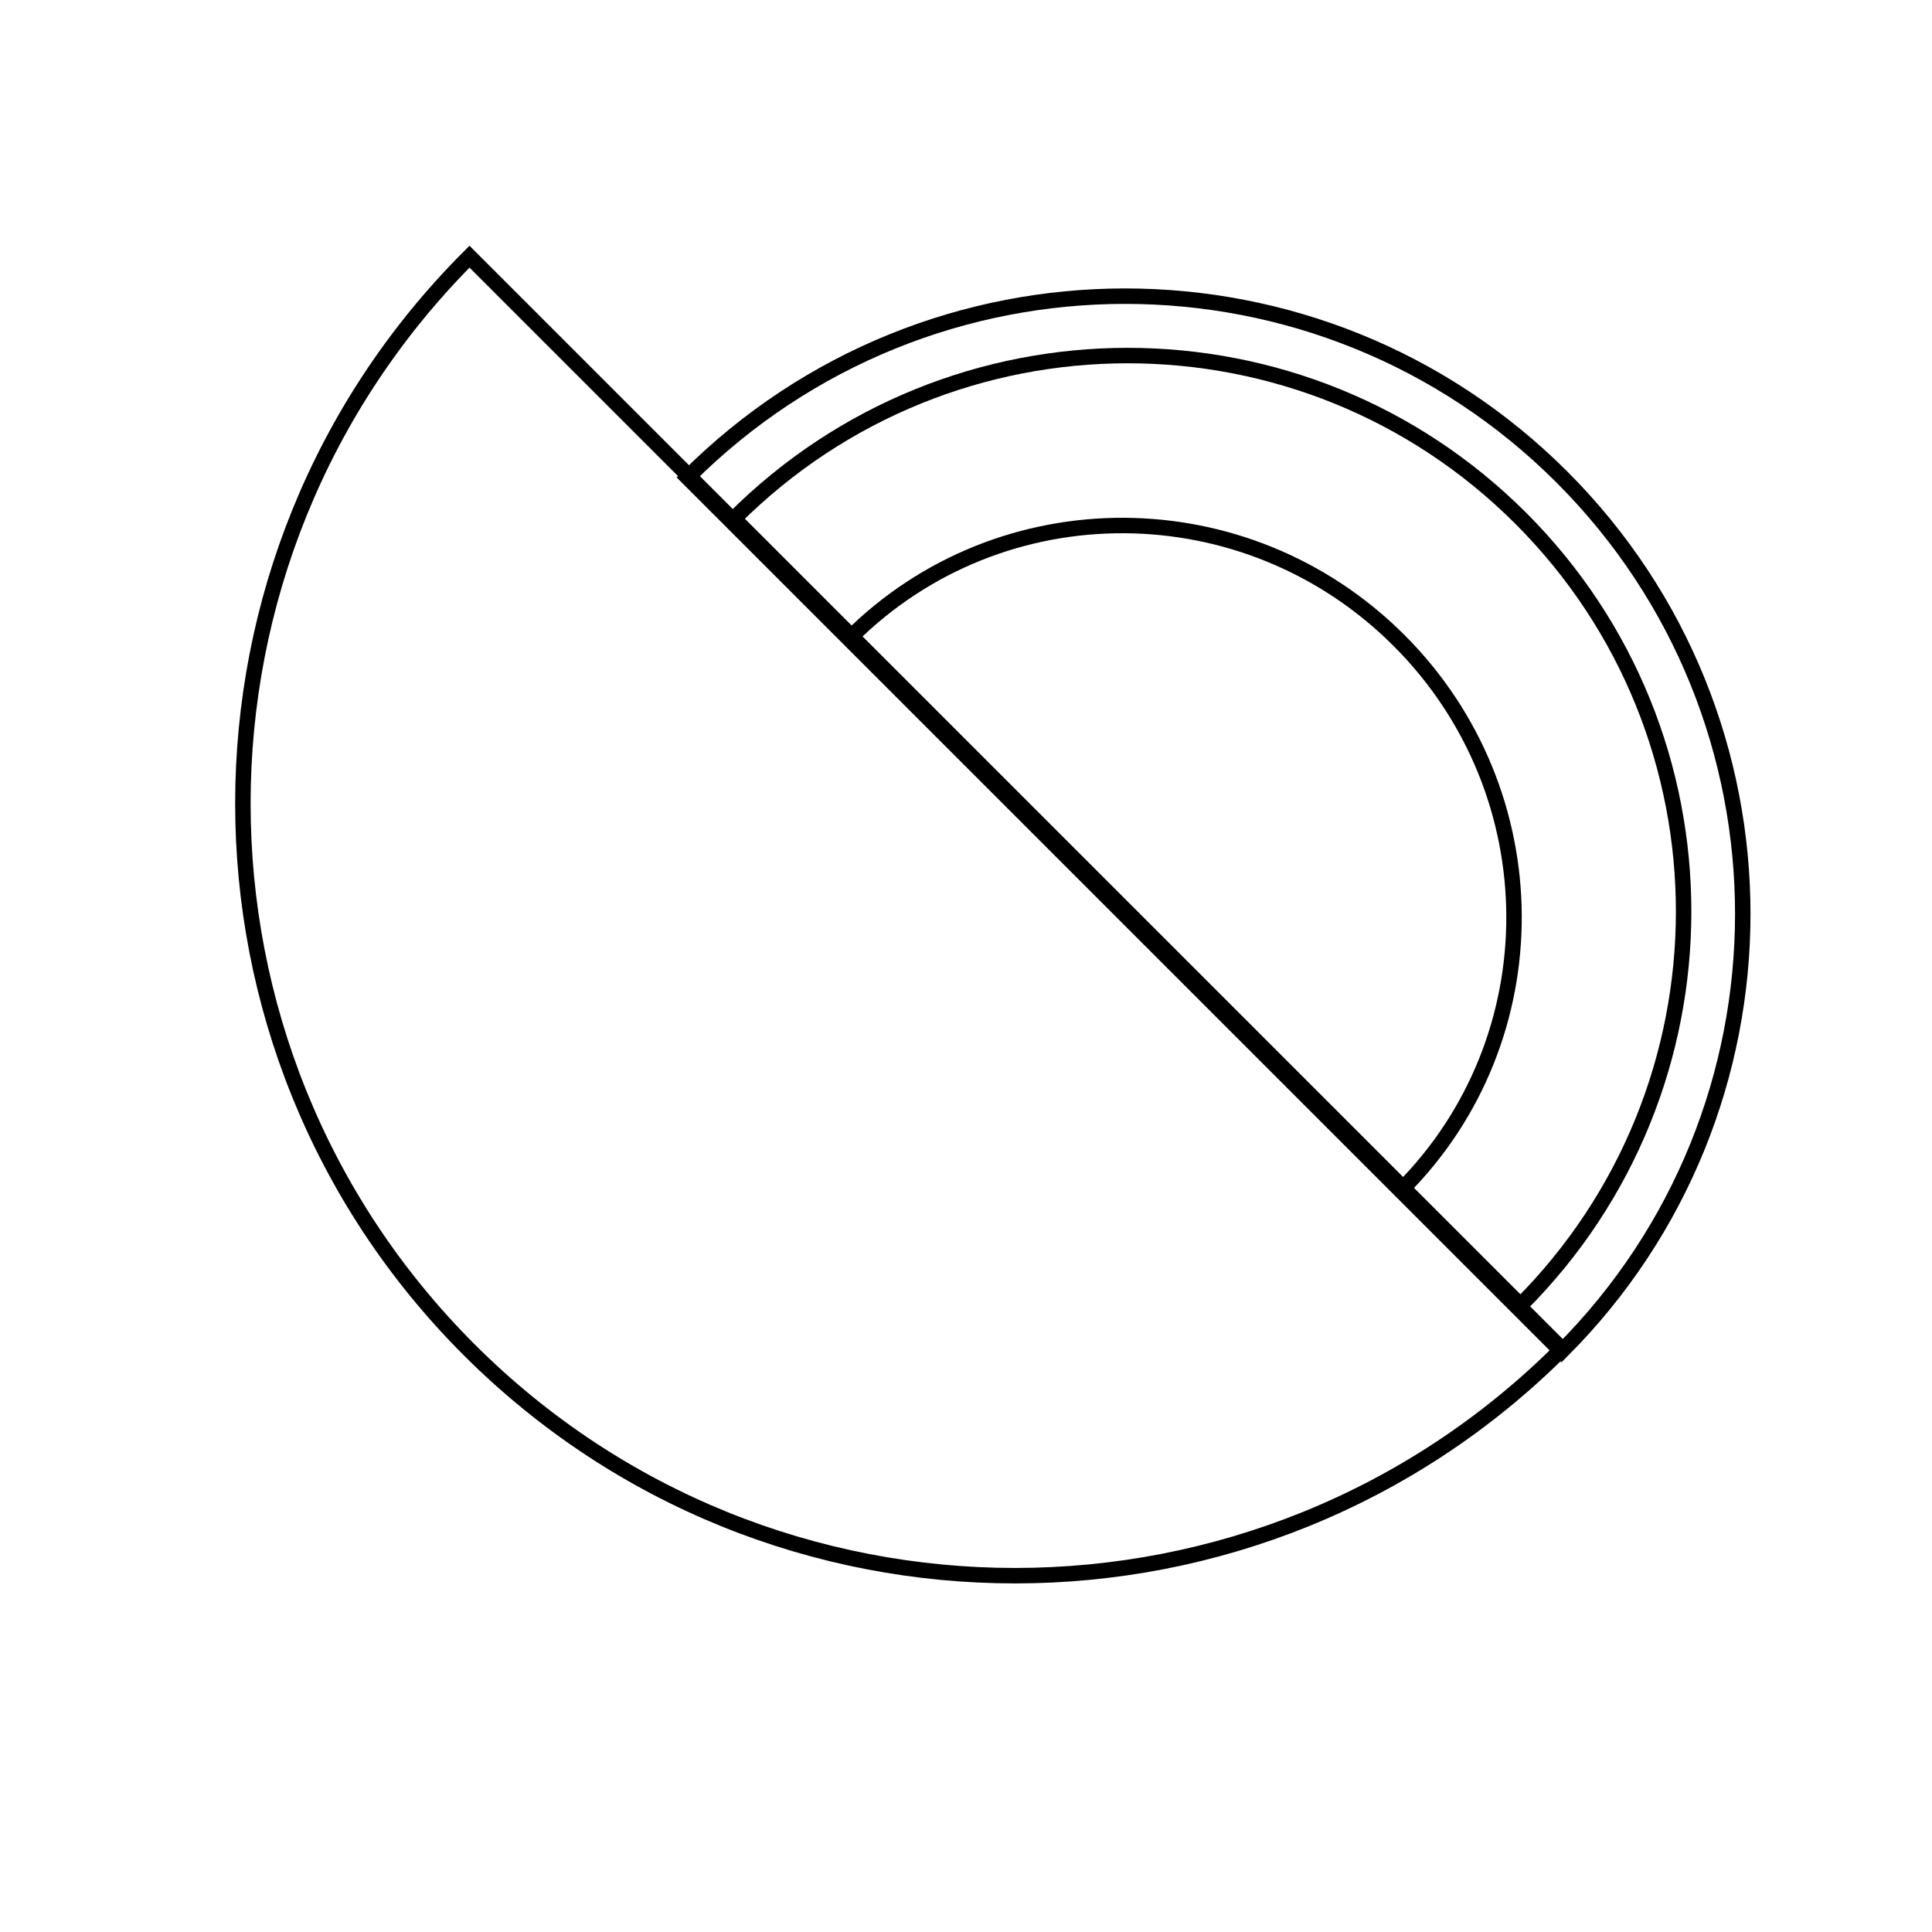
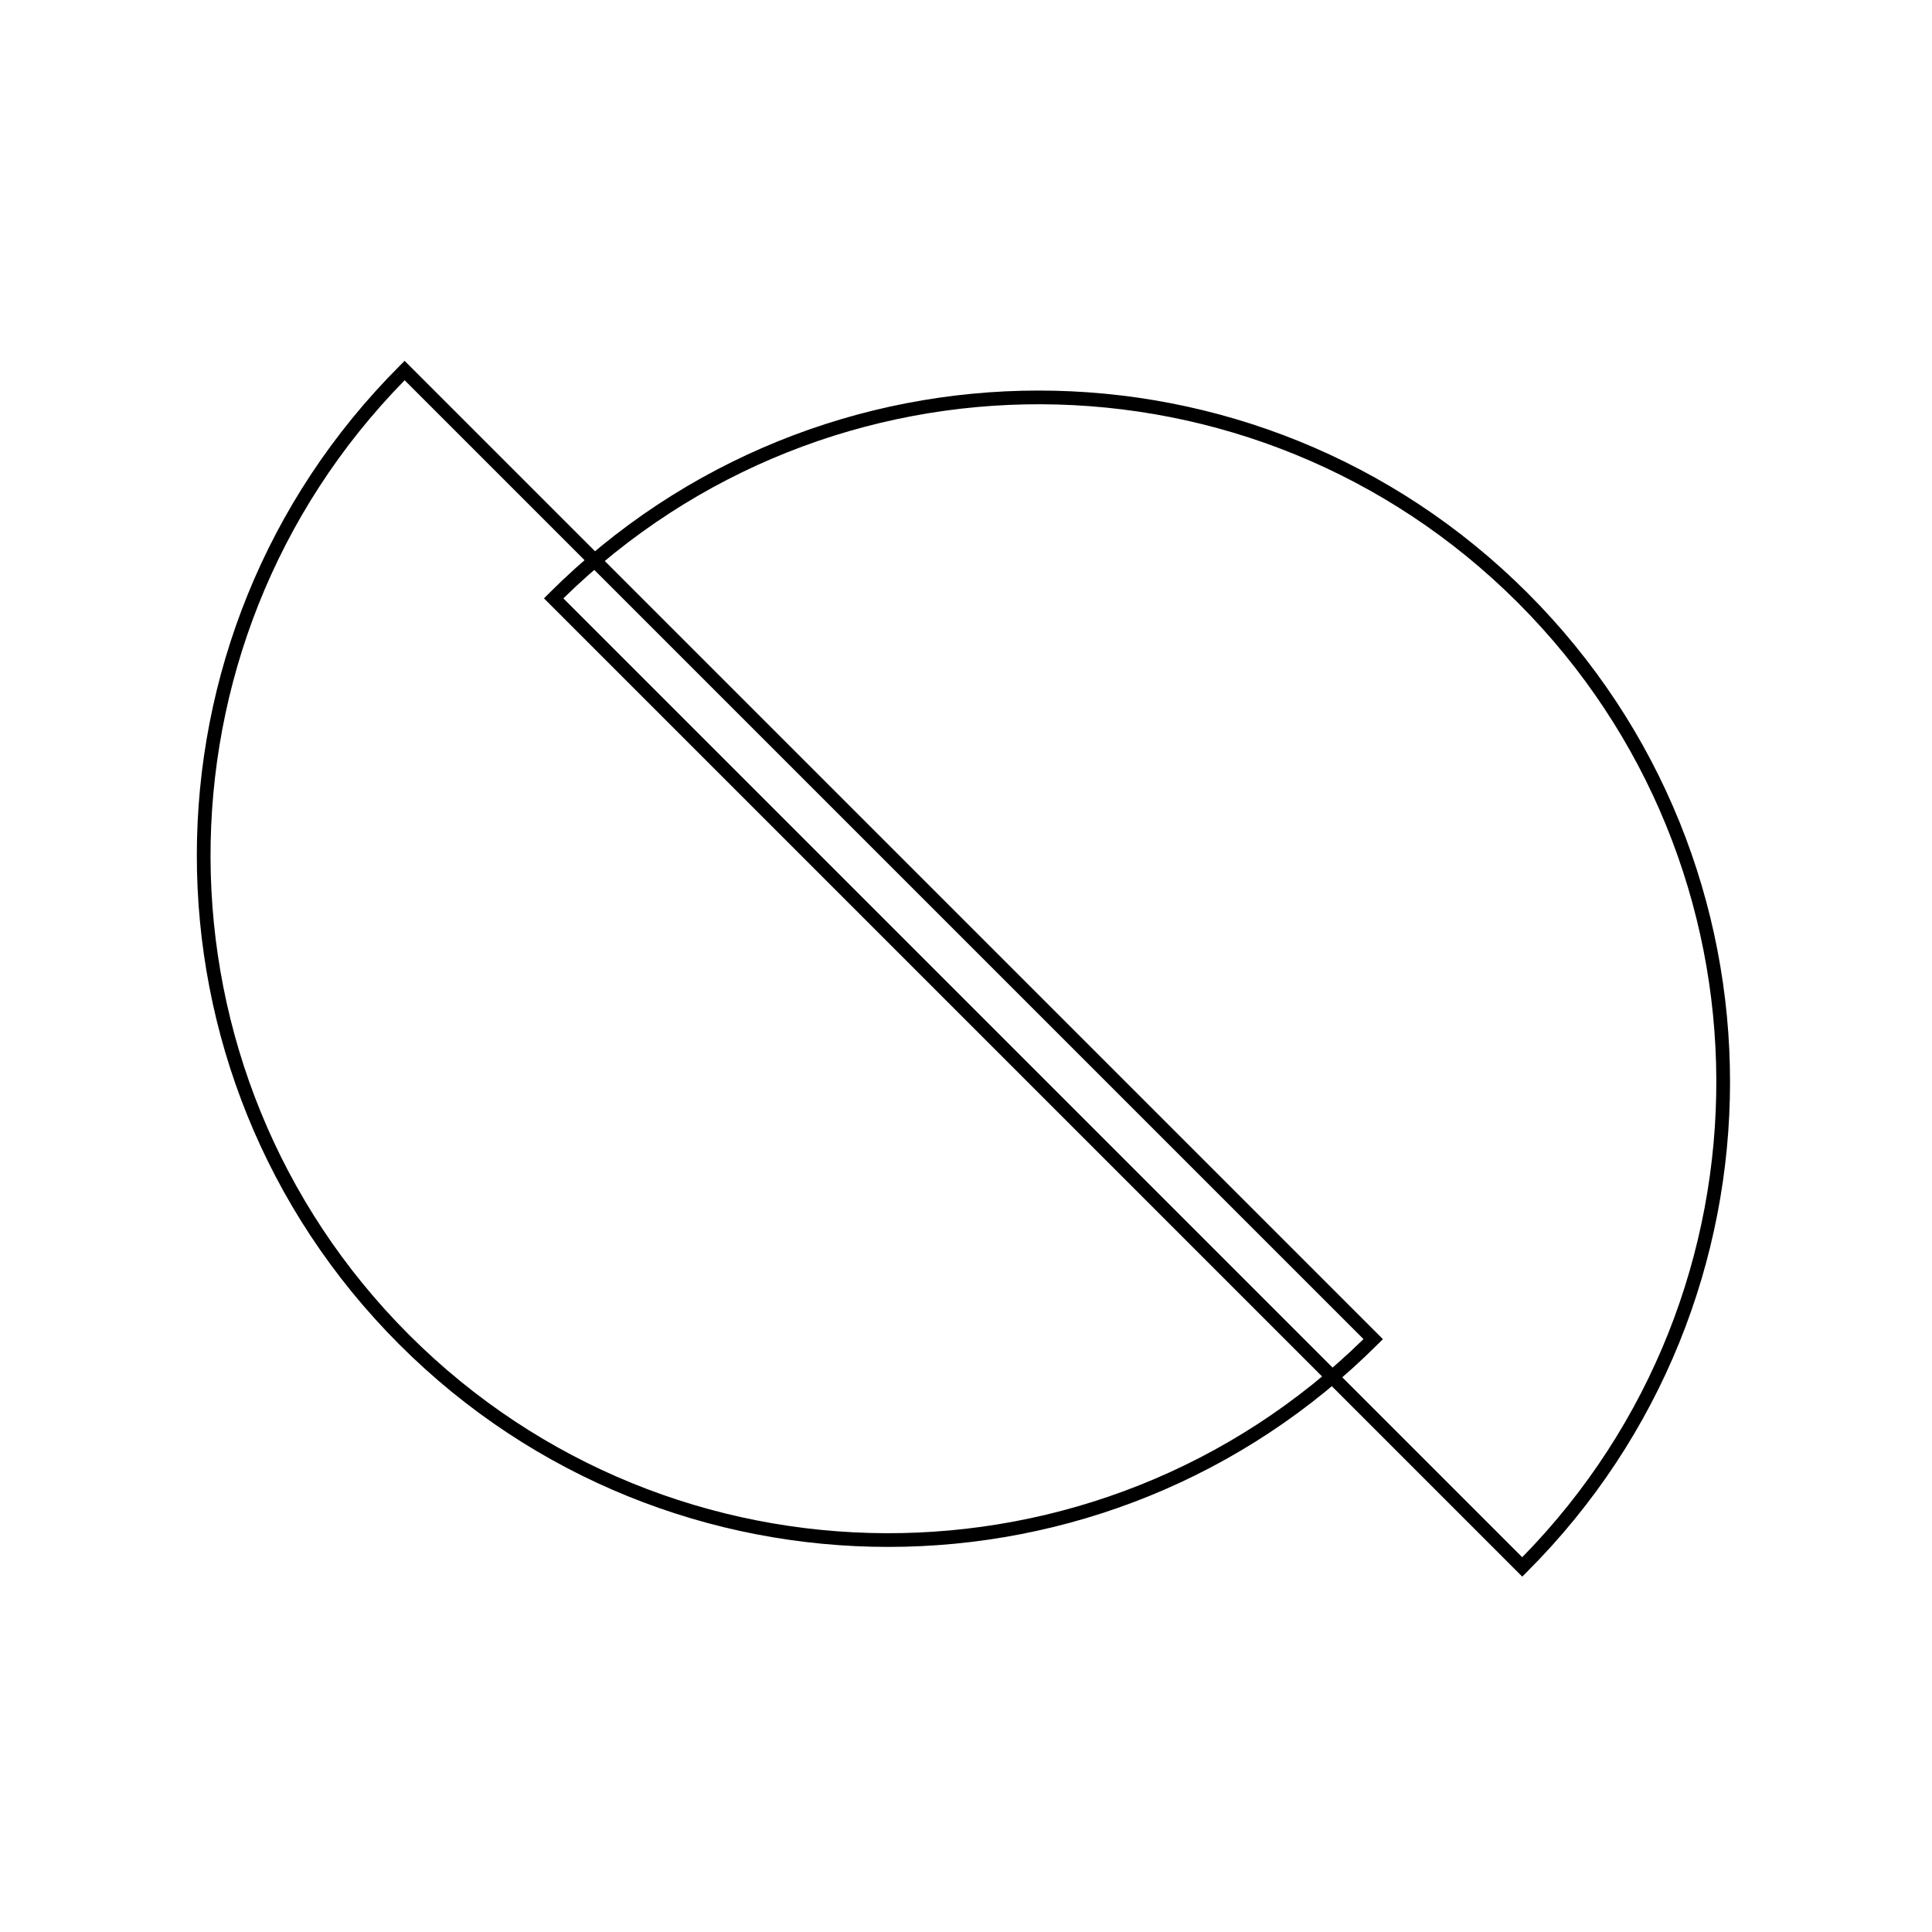
<svg xmlns="http://www.w3.org/2000/svg" width="200px" height="200px" viewBox="0 0 200 200" version="1.1">
-   <defs />
  <g id="exp2" stroke="none" stroke-width="1" fill="none" fill-rule="evenodd">
-     <path d="M156.812,151.431 C156.812,107.227 121.01,71.392 76.847,71.392 C32.684,71.392 -3.117,107.227 -3.117,151.431 C65.615,151.431 94.074,151.431 156.812,151.431 Z" id="Oval-Copy-5" stroke="#000000" stroke-width="1.6" transform="translate(76.84732, 111.4114) rotate(-135) translate(-76.84732, -111.4114) " />
-     <path d="M203.02,104.037 C203.02,68.674 174.379,40.006 139.049,40.006 C103.719,40.006 75.078,68.674 75.078,104.037 C130.063,104.037 152.83,104.037 203.02,104.037 Z" id="Oval-Copy-6" stroke="#000000" stroke-width="1.6" transform="translate(139.0489, 72.02173) rotate(-315) translate(-139.0489, -72.02173) " />
-     <path d="M194.636,102.848 C194.636,71.021 168.859,45.221 137.062,45.221 C105.264,45.221 79.487,71.021 79.487,102.848 C128.974,102.848 149.465,102.848 194.636,102.848 Z" id="Oval-Copy-7" stroke="#000000" stroke-width="1.6" transform="translate(137.0616, 74.03448) rotate(-315) translate(-137.0616, -74.03448) " />
-     <path d="M171.062,100.463 C171.062,78.36 152.982,60.443 130.68,60.443 C108.377,60.443 90.298,78.36 90.298,100.463 C125.007,100.463 139.379,100.463 171.062,100.463 Z" id="Oval-Copy-8" stroke="#000000" stroke-width="1.6" transform="translate(130.6797, 80.45281) rotate(-315) translate(-130.6797, -80.45281) " />
+     <path d="M138.537,149.069 C138.537,109.481 106.477,77.389 66.929,77.389 C27.38,77.389 -4.68,109.481 -4.68,149.069 L-4.68,149.778 L138.537,149.778 L138.537,149.069 Z M-3.258,148.359 C-2.878,109.882 28.4,78.808 66.929,78.808 C105.457,78.808 136.735,109.882 137.115,148.359 L-3.258,148.359 Z" id="top-;eft" fill="#000000" fill-rule="nonzero" transform="translate(66.9286, 113.5837) rotate(-135) translate(-66.9286, -113.5837) " />
+     <path d="M204.149,122.468 C204.149,82.88 172.089,50.788 132.54,50.788 C92.991,50.788 60.931,82.88 60.931,122.468 L60.931,123.177 L204.149,123.177 L204.149,122.468 Z M202.727,121.759 L62.353,121.759 C62.733,83.281 94.012,52.207 132.54,52.207 C171.068,52.207 202.346,83.281 202.727,121.759 Z" id="top-right" fill="#000000" fill-rule="nonzero" transform="translate(132.5399, 86.9827) rotate(45) translate(-132.5399, -86.9827) " />
  </g>
</svg>
